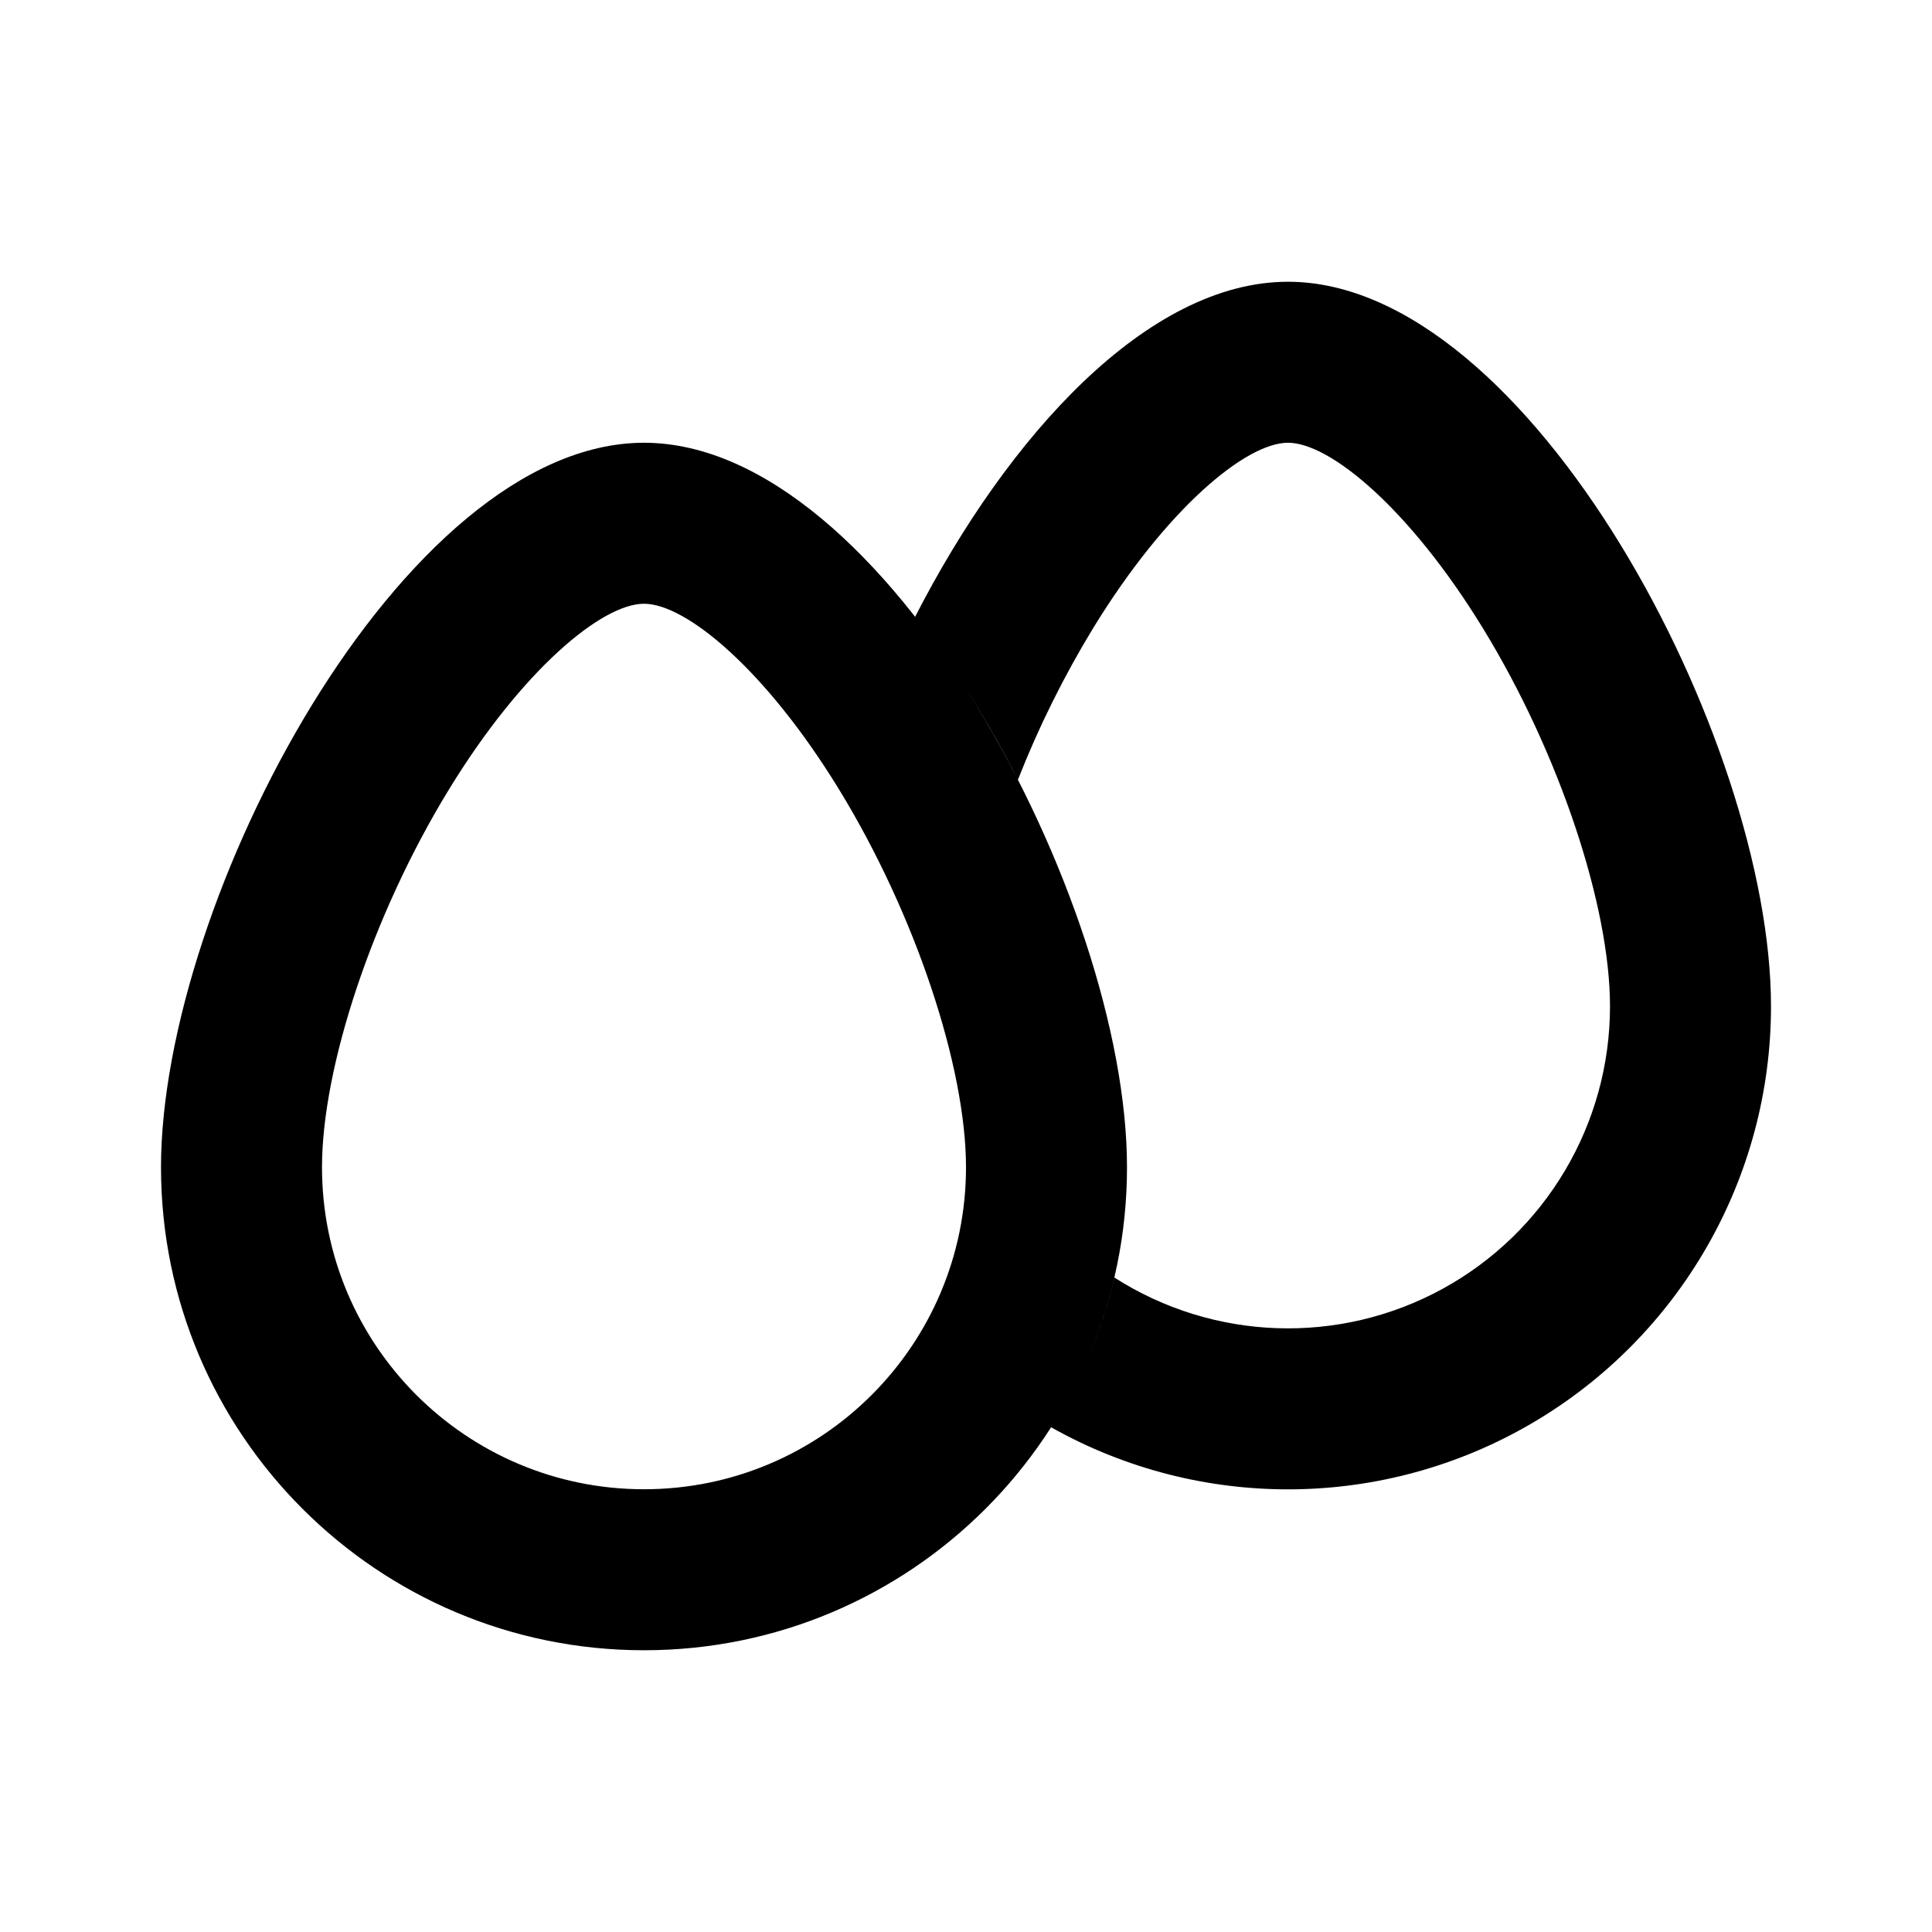
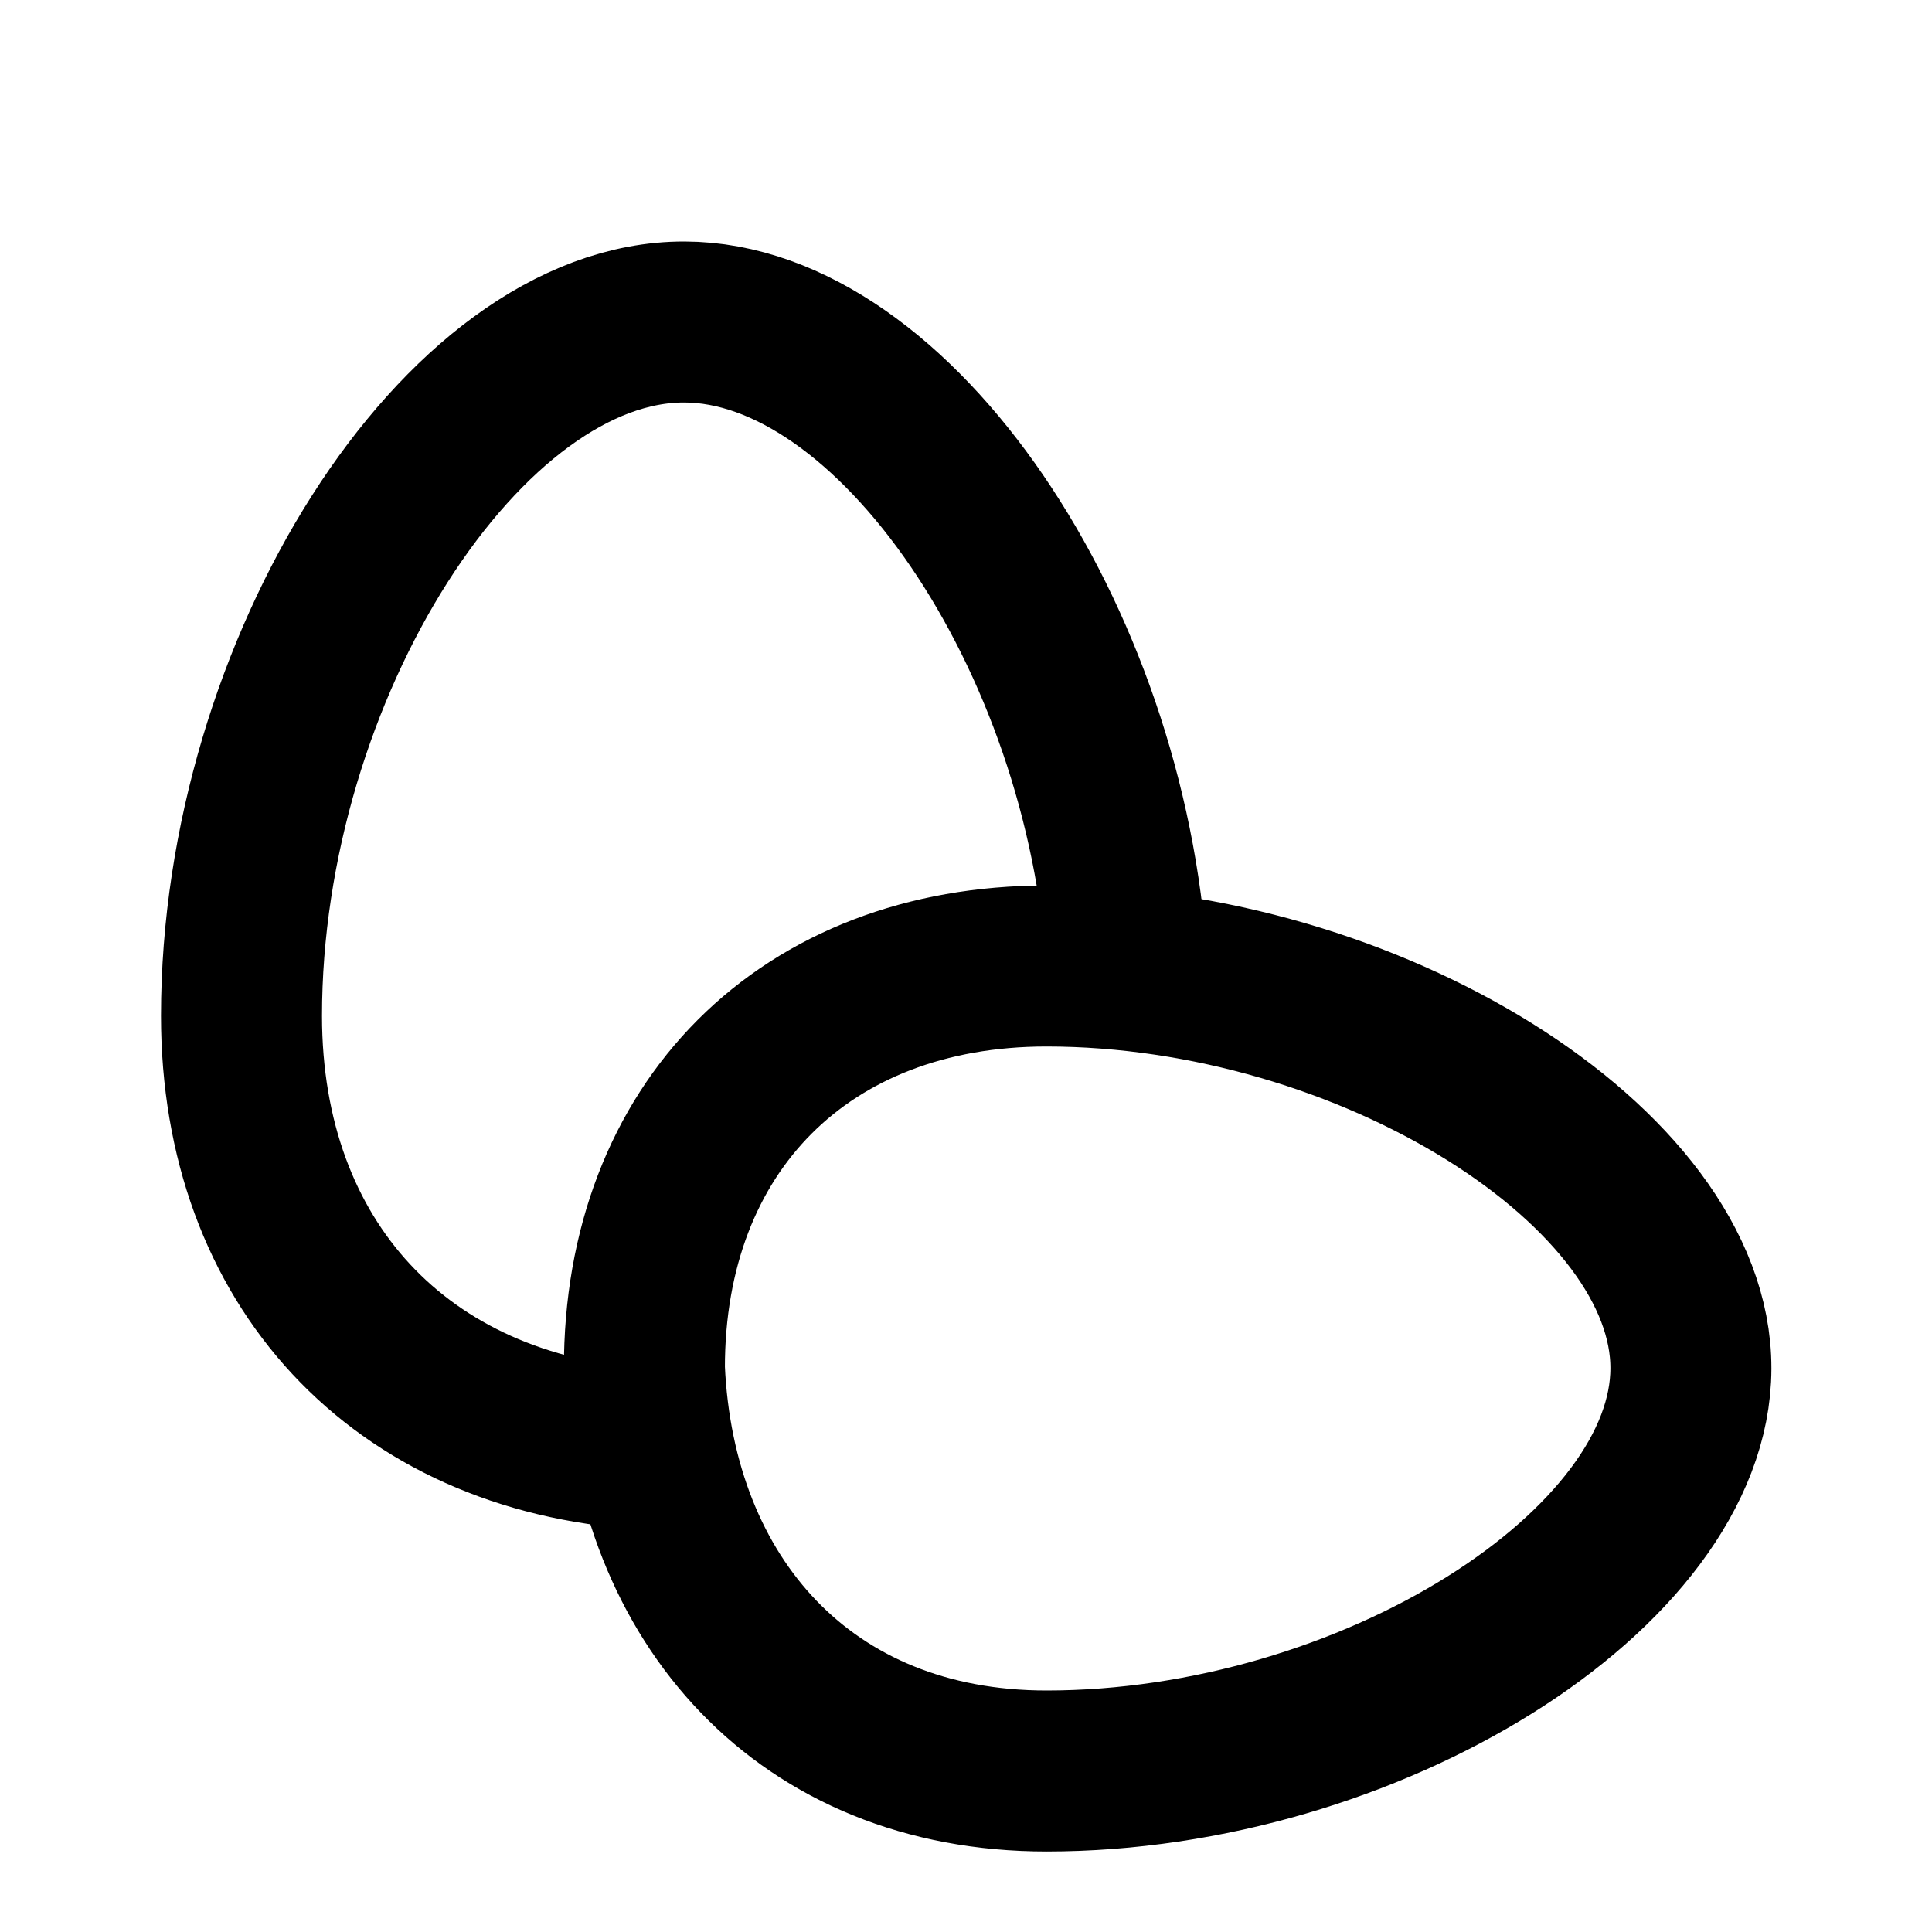
- <svg xmlns="http://www.w3.org/2000/svg" viewBox="-2 -3.5 24 24" width="24" height="24" fill="currentColor">
-   <path d="M11.843 12.37A4 4 0 0 0 18 9c0-1.238-.623-3.136-1.58-4.698C15.513 2.822 14.524 2 14 2s-1.513.822-2.42 2.302a12.214 12.214 0 0 0-.935 1.884 12.584 12.584 0 0 0-1.277-2.024C10.522 1.91 12.26 0 14 0c3 0 6 5.686 6 9a6 6 0 0 1-8.943 5.23c.36-.563.63-1.19.786-1.86zM6 17a6 6 0 0 1-6-6c0-3.314 3-9 6-9s6 5.686 6 9a6 6 0 0 1-6 6zm0-2a4 4 0 0 0 4-4c0-1.238-.623-3.136-1.58-4.698C7.513 4.822 6.524 4 6 4s-1.513.822-2.42 2.302C2.623 7.864 2 9.762 2 11a4 4 0 0 0 4 4z" />
+ <svg xmlns="http://www.w3.org/2000/svg" class="icon icon-tabler icon-tabler-eggs" width="24" height="24" viewBox="0 0 24 24" stroke-width="2" stroke="currentColor" fill="none" stroke-linecap="round" stroke-linejoin="round">
+   <path stroke="none" d="M0 0h24v24H0z" fill="none" />
+   <path d="M13 22c-3 0 -4.868 -2.118 -4.995 -5c-.005 -3 1.995 -5 4.995 -5c4 0 8.01 2.5 8.005 5c-.005 2.5 -4.005 5 -8.005 5z" />
+   <path d="M8 18c-3.03 -.196 -5 -2.309 -5 -5.38c0 -4.307 2.75 -8.625 5.5 -8.62c2.614 .005 5.248 3.915 5.5 8" />
</svg>
